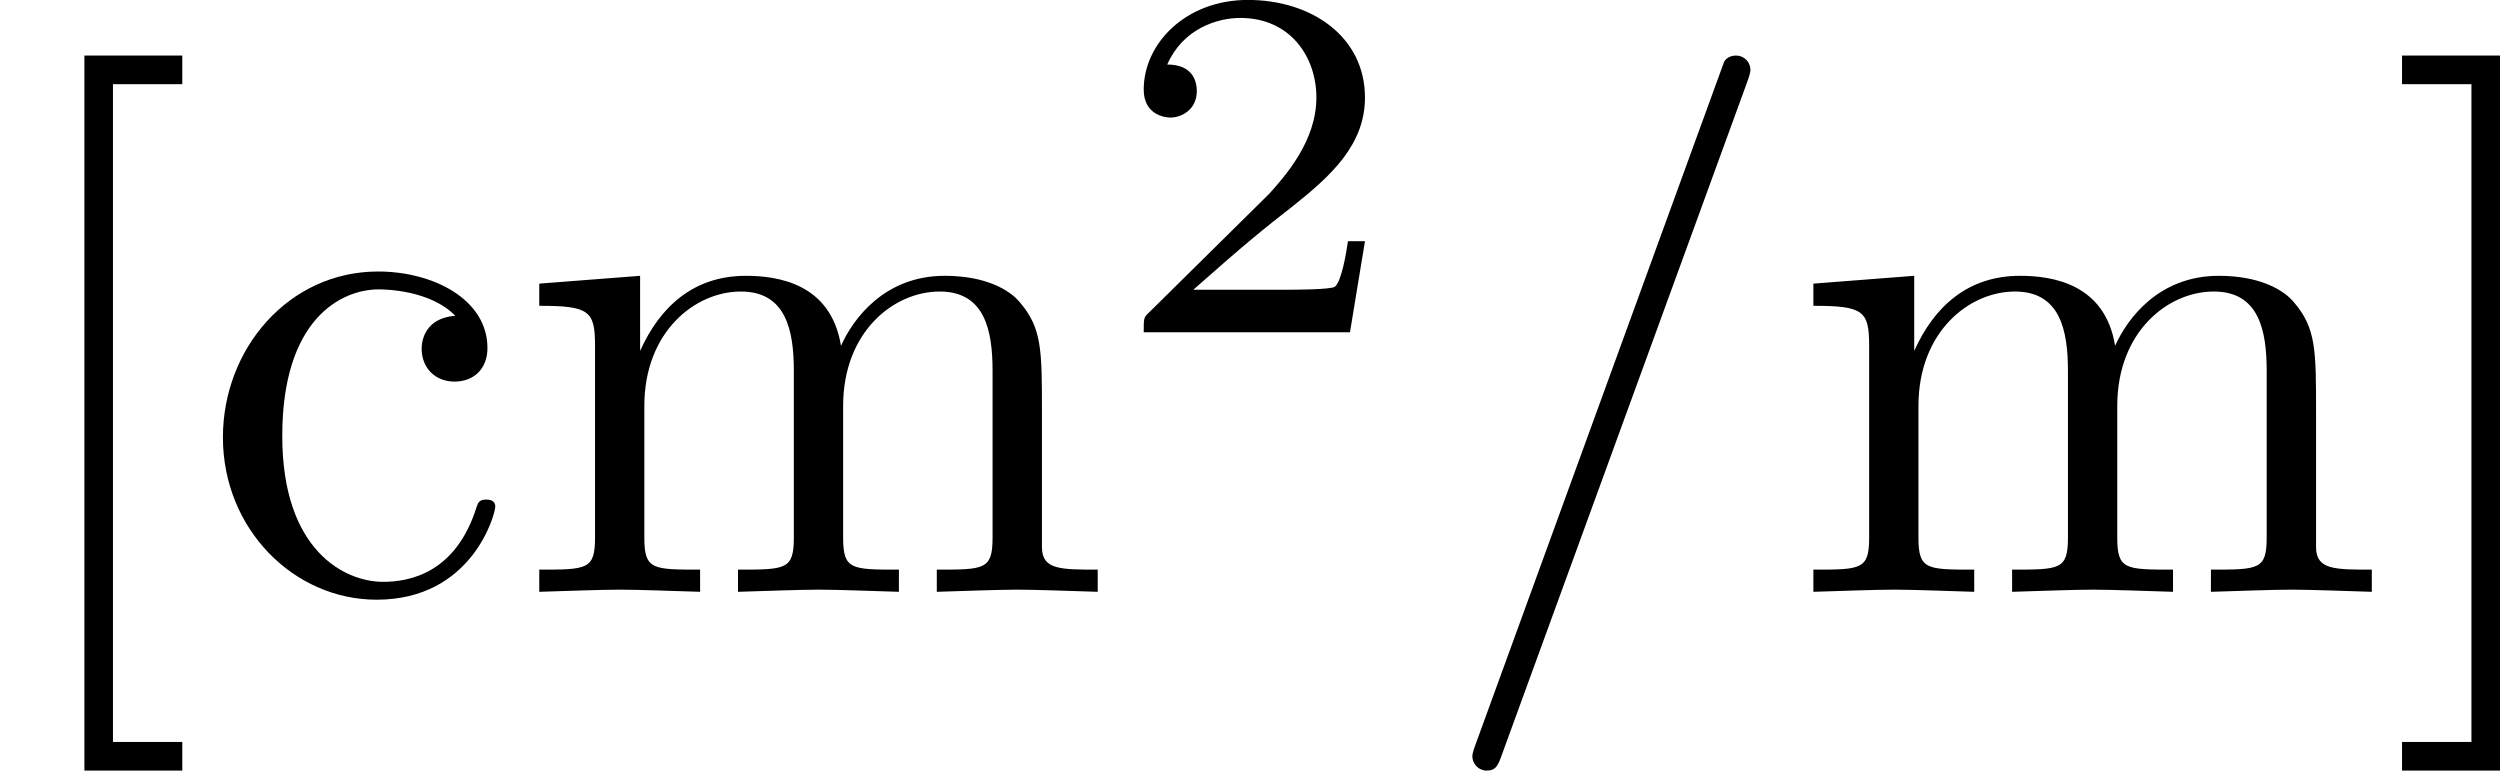
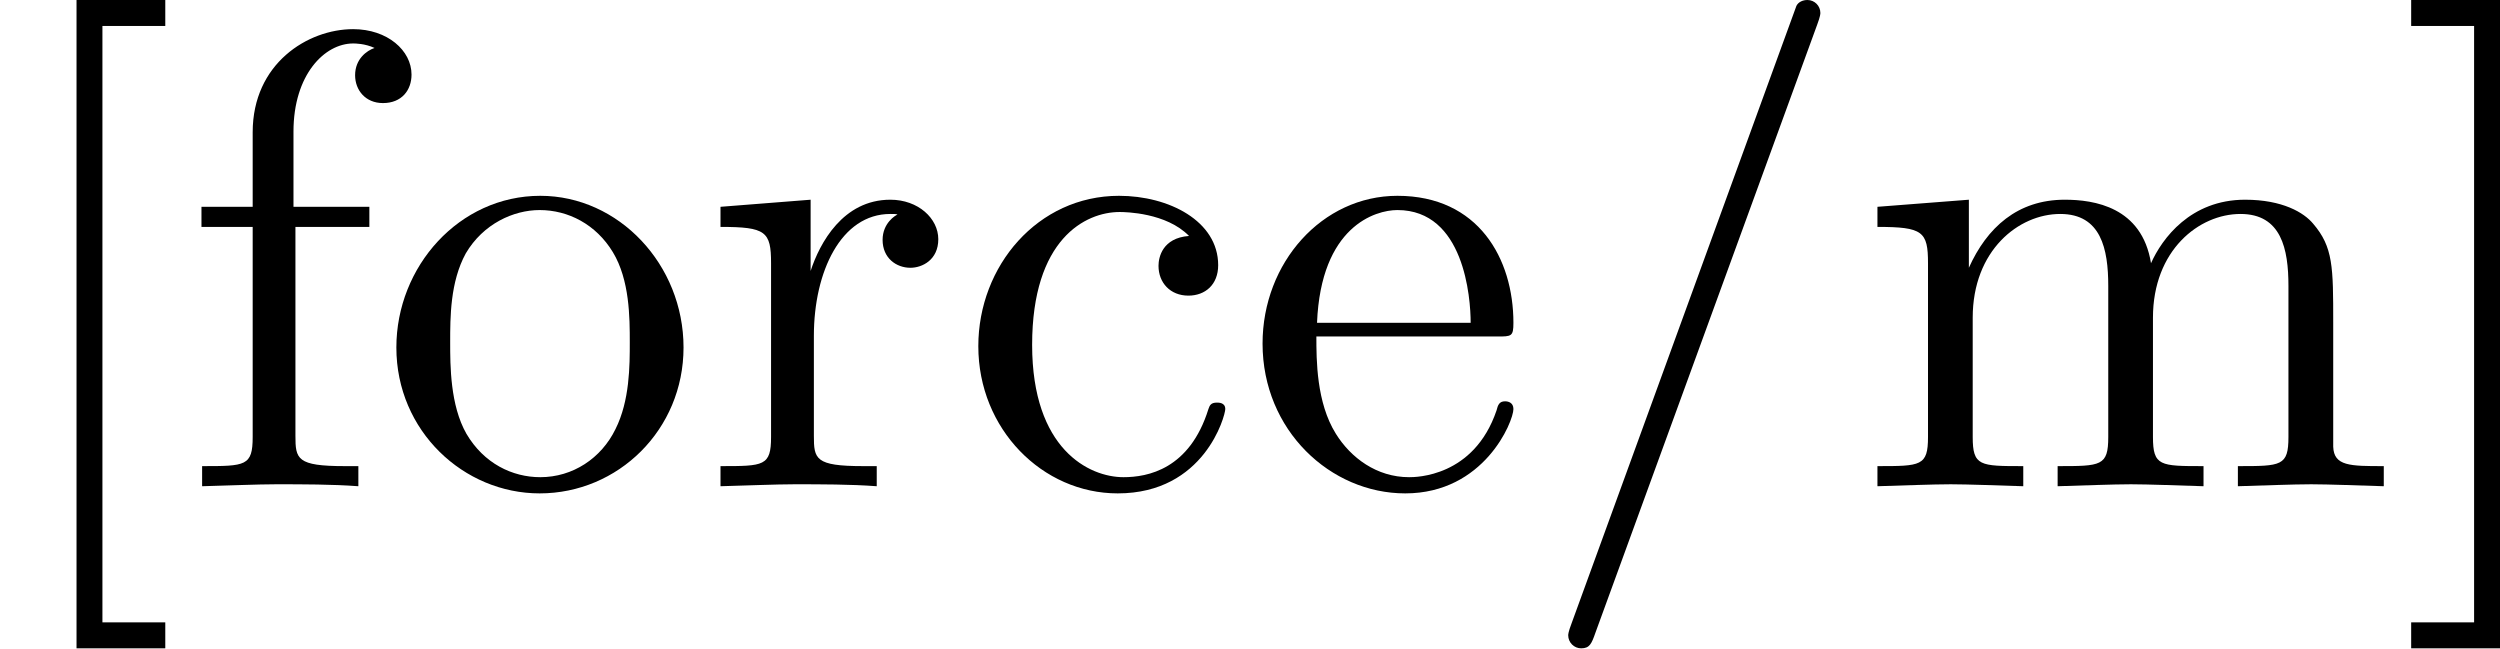
- <svg xmlns="http://www.w3.org/2000/svg" xmlns:xlink="http://www.w3.org/1999/xlink" version="1.1" width="34.834pt" height="10.737pt" viewBox="-3.056 54.519 34.834 10.737">
+ <svg xmlns="http://www.w3.org/2000/svg" xmlns:xlink="http://www.w3.org/1999/xlink" version="1.1" width="38.418pt" height="9.963pt" viewBox="-3.056 55.293 38.418 9.963">
  <defs>
    <path id="g6-91" d="M2.54 2.491V2.092H1.574V-7.073H2.54V-7.472H1.176V2.491H2.54Z" />
    <path id="g6-93" d="M1.584-7.472H.219V-7.073H1.186V2.092H.219V2.491H1.584V-7.472Z" />
    <path id="g6-99" d="M1.166-2.172C1.166-3.796 1.983-4.214 2.511-4.214C2.6-4.214 3.228-4.204 3.577-3.846C3.168-3.816 3.108-3.517 3.108-3.387C3.108-3.128 3.288-2.929 3.567-2.929C3.826-2.929 4.025-3.098 4.025-3.397C4.025-4.075 3.268-4.463 2.501-4.463C1.255-4.463 .339-3.387 .339-2.152C.339-.877 1.325 .11 2.481 .11C3.816 .11 4.134-1.086 4.134-1.186S4.035-1.285 4.005-1.285C3.915-1.285 3.895-1.245 3.875-1.186C3.587-.259 2.939-.139 2.57-.139C2.042-.139 1.166-.568 1.166-2.172Z" />
+     <path id="g6-101" d="M1.116-2.511C1.176-3.995 2.012-4.244 2.351-4.244C3.377-4.244 3.477-2.899 3.477-2.511H1.116ZM1.106-2.301H3.885C4.105-2.301 4.134-2.301 4.134-2.511C4.134-3.497 3.597-4.463 2.351-4.463C1.196-4.463 .279-3.437 .279-2.192C.279-.857 1.325 .11 2.471 .11C3.686 .11 4.134-.996 4.134-1.186C4.134-1.285 4.055-1.305 4.005-1.305C3.915-1.305 3.895-1.245 3.875-1.166C3.527-.139 2.63-.139 2.531-.139C2.032-.139 1.634-.438 1.405-.807C1.106-1.285 1.106-1.943 1.106-2.301Z" />
+     <path id="g6-102" d="M1.743-4.294V-5.45C1.743-6.326 2.222-6.804 2.66-6.804C2.69-6.804 2.839-6.804 2.989-6.735C2.869-6.695 2.69-6.565 2.69-6.316C2.69-6.087 2.849-5.888 3.118-5.888C3.407-5.888 3.557-6.087 3.557-6.326C3.557-6.695 3.188-7.024 2.66-7.024C1.963-7.024 1.116-6.496 1.116-5.44V-4.294H.329V-3.985H1.116V-.757C1.116-.309 1.006-.309 .339-.309V0C.727-.01 1.196-.03 1.474-.03C1.873-.03 2.341-.03 2.74 0V-.309H2.531C1.793-.309 1.773-.418 1.773-.777V-3.985H2.909V-4.294H1.743Z" />
    <path id="g6-109" d="M1.096-3.427V-.757C1.096-.309 .986-.309 .319-.309V0C.667-.01 1.176-.03 1.445-.03C1.704-.03 2.222-.01 2.56 0V-.309C1.893-.309 1.783-.309 1.783-.757V-2.59C1.783-3.626 2.491-4.184 3.128-4.184C3.756-4.184 3.866-3.646 3.866-3.078V-.757C3.866-.309 3.756-.309 3.088-.309V0C3.437-.01 3.945-.03 4.214-.03C4.473-.03 4.991-.01 5.33 0V-.309C4.663-.309 4.553-.309 4.553-.757V-2.59C4.553-3.626 5.26-4.184 5.898-4.184C6.526-4.184 6.635-3.646 6.635-3.078V-.757C6.635-.309 6.526-.309 5.858-.309V0C6.207-.01 6.715-.03 6.984-.03C7.243-.03 7.761-.01 8.1 0V-.309C7.582-.309 7.333-.309 7.323-.608V-2.511C7.323-3.367 7.323-3.676 7.014-4.035C6.874-4.204 6.545-4.403 5.968-4.403C5.131-4.403 4.692-3.806 4.523-3.427C4.384-4.294 3.646-4.403 3.198-4.403C2.471-4.403 2.002-3.975 1.724-3.357V-4.403L.319-4.294V-3.985C1.016-3.985 1.096-3.915 1.096-3.427Z" />
-     <path id="g7-50" d="M3.522-1.269H3.285C3.264-1.116 3.194-.704 3.103-.635C3.048-.593 2.511-.593 2.413-.593H1.13C1.862-1.241 2.106-1.437 2.525-1.764C3.041-2.176 3.522-2.608 3.522-3.271C3.522-4.115 2.783-4.631 1.89-4.631C1.025-4.631 .439-4.024 .439-3.382C.439-3.027 .739-2.992 .809-2.992C.976-2.992 1.179-3.11 1.179-3.361C1.179-3.487 1.13-3.731 .767-3.731C.983-4.226 1.458-4.38 1.785-4.38C2.483-4.38 2.845-3.836 2.845-3.271C2.845-2.664 2.413-2.183 2.19-1.932L.509-.272C.439-.209 .439-.195 .439 0H3.313L3.522-1.269Z" />
+     <path id="g6-111" d="M4.692-2.132C4.692-3.407 3.696-4.463 2.491-4.463C1.245-4.463 .279-3.377 .279-2.132C.279-.847 1.315 .11 2.481 .11C3.686 .11 4.692-.867 4.692-2.132ZM2.491-.139C2.062-.139 1.624-.349 1.355-.807C1.106-1.245 1.106-1.853 1.106-2.212C1.106-2.6 1.106-3.138 1.345-3.577C1.614-4.035 2.082-4.244 2.481-4.244C2.919-4.244 3.347-4.025 3.606-3.597S3.866-2.59 3.866-2.212C3.866-1.853 3.866-1.315 3.646-.877C3.427-.428 2.989-.139 2.491-.139Z" />
+     <path id="g6-114" d="M1.664-3.308V-4.403L.279-4.294V-3.985C.976-3.985 1.056-3.915 1.056-3.427V-.757C1.056-.309 .946-.309 .279-.309V0C.667-.01 1.136-.03 1.415-.03C1.813-.03 2.281-.03 2.68 0V-.309H2.471C1.733-.309 1.714-.418 1.714-.777V-2.311C1.714-3.298 2.132-4.184 2.889-4.184C2.959-4.184 2.979-4.184 2.999-4.174C2.969-4.164 2.77-4.045 2.77-3.786C2.77-3.507 2.979-3.357 3.198-3.357C3.377-3.357 3.626-3.477 3.626-3.796S3.318-4.403 2.889-4.403C2.162-4.403 1.803-3.736 1.664-3.308Z" />
    <path id="g4-61" d="M4.374-7.093C4.423-7.223 4.423-7.263 4.423-7.273C4.423-7.382 4.334-7.472 4.224-7.472C4.154-7.472 4.085-7.442 4.055-7.382L.598 2.112C.548 2.242 .548 2.281 .548 2.291C.548 2.401 .638 2.491 .747 2.491C.877 2.491 .907 2.421 .966 2.252L4.374-7.093Z" />
  </defs>
  <g id="page1">
    <use x="-3.056" y="62.765" xlink:href="#g6-91" />
-     <use x="-.289" y="62.765" xlink:href="#g6-99" />
-     <use x="4.139" y="62.765" xlink:href="#g6-109" />
-     <use x="12.441" y="59.149" xlink:href="#g7-50" />
-     <use x="16.911" y="62.765" xlink:href="#g4-61" />
-     <use x="21.892" y="62.765" xlink:href="#g6-109" />
-     <use x="30.194" y="62.765" xlink:href="#g6-93" />
+     <use x="-.289" y="62.765" xlink:href="#g6-102" />
+     <use x="2.756" y="62.765" xlink:href="#g6-111" />
+     <use x="7.737" y="62.765" xlink:href="#g6-114" />
+     <use x="11.639" y="62.765" xlink:href="#g6-99" />
+     <use x="16.067" y="62.765" xlink:href="#g6-101" />
+     <use x="20.495" y="62.765" xlink:href="#g4-61" />
+     <use x="25.476" y="62.765" xlink:href="#g6-109" />
+     <use x="33.778" y="62.765" xlink:href="#g6-93" />
  </g>
</svg>
